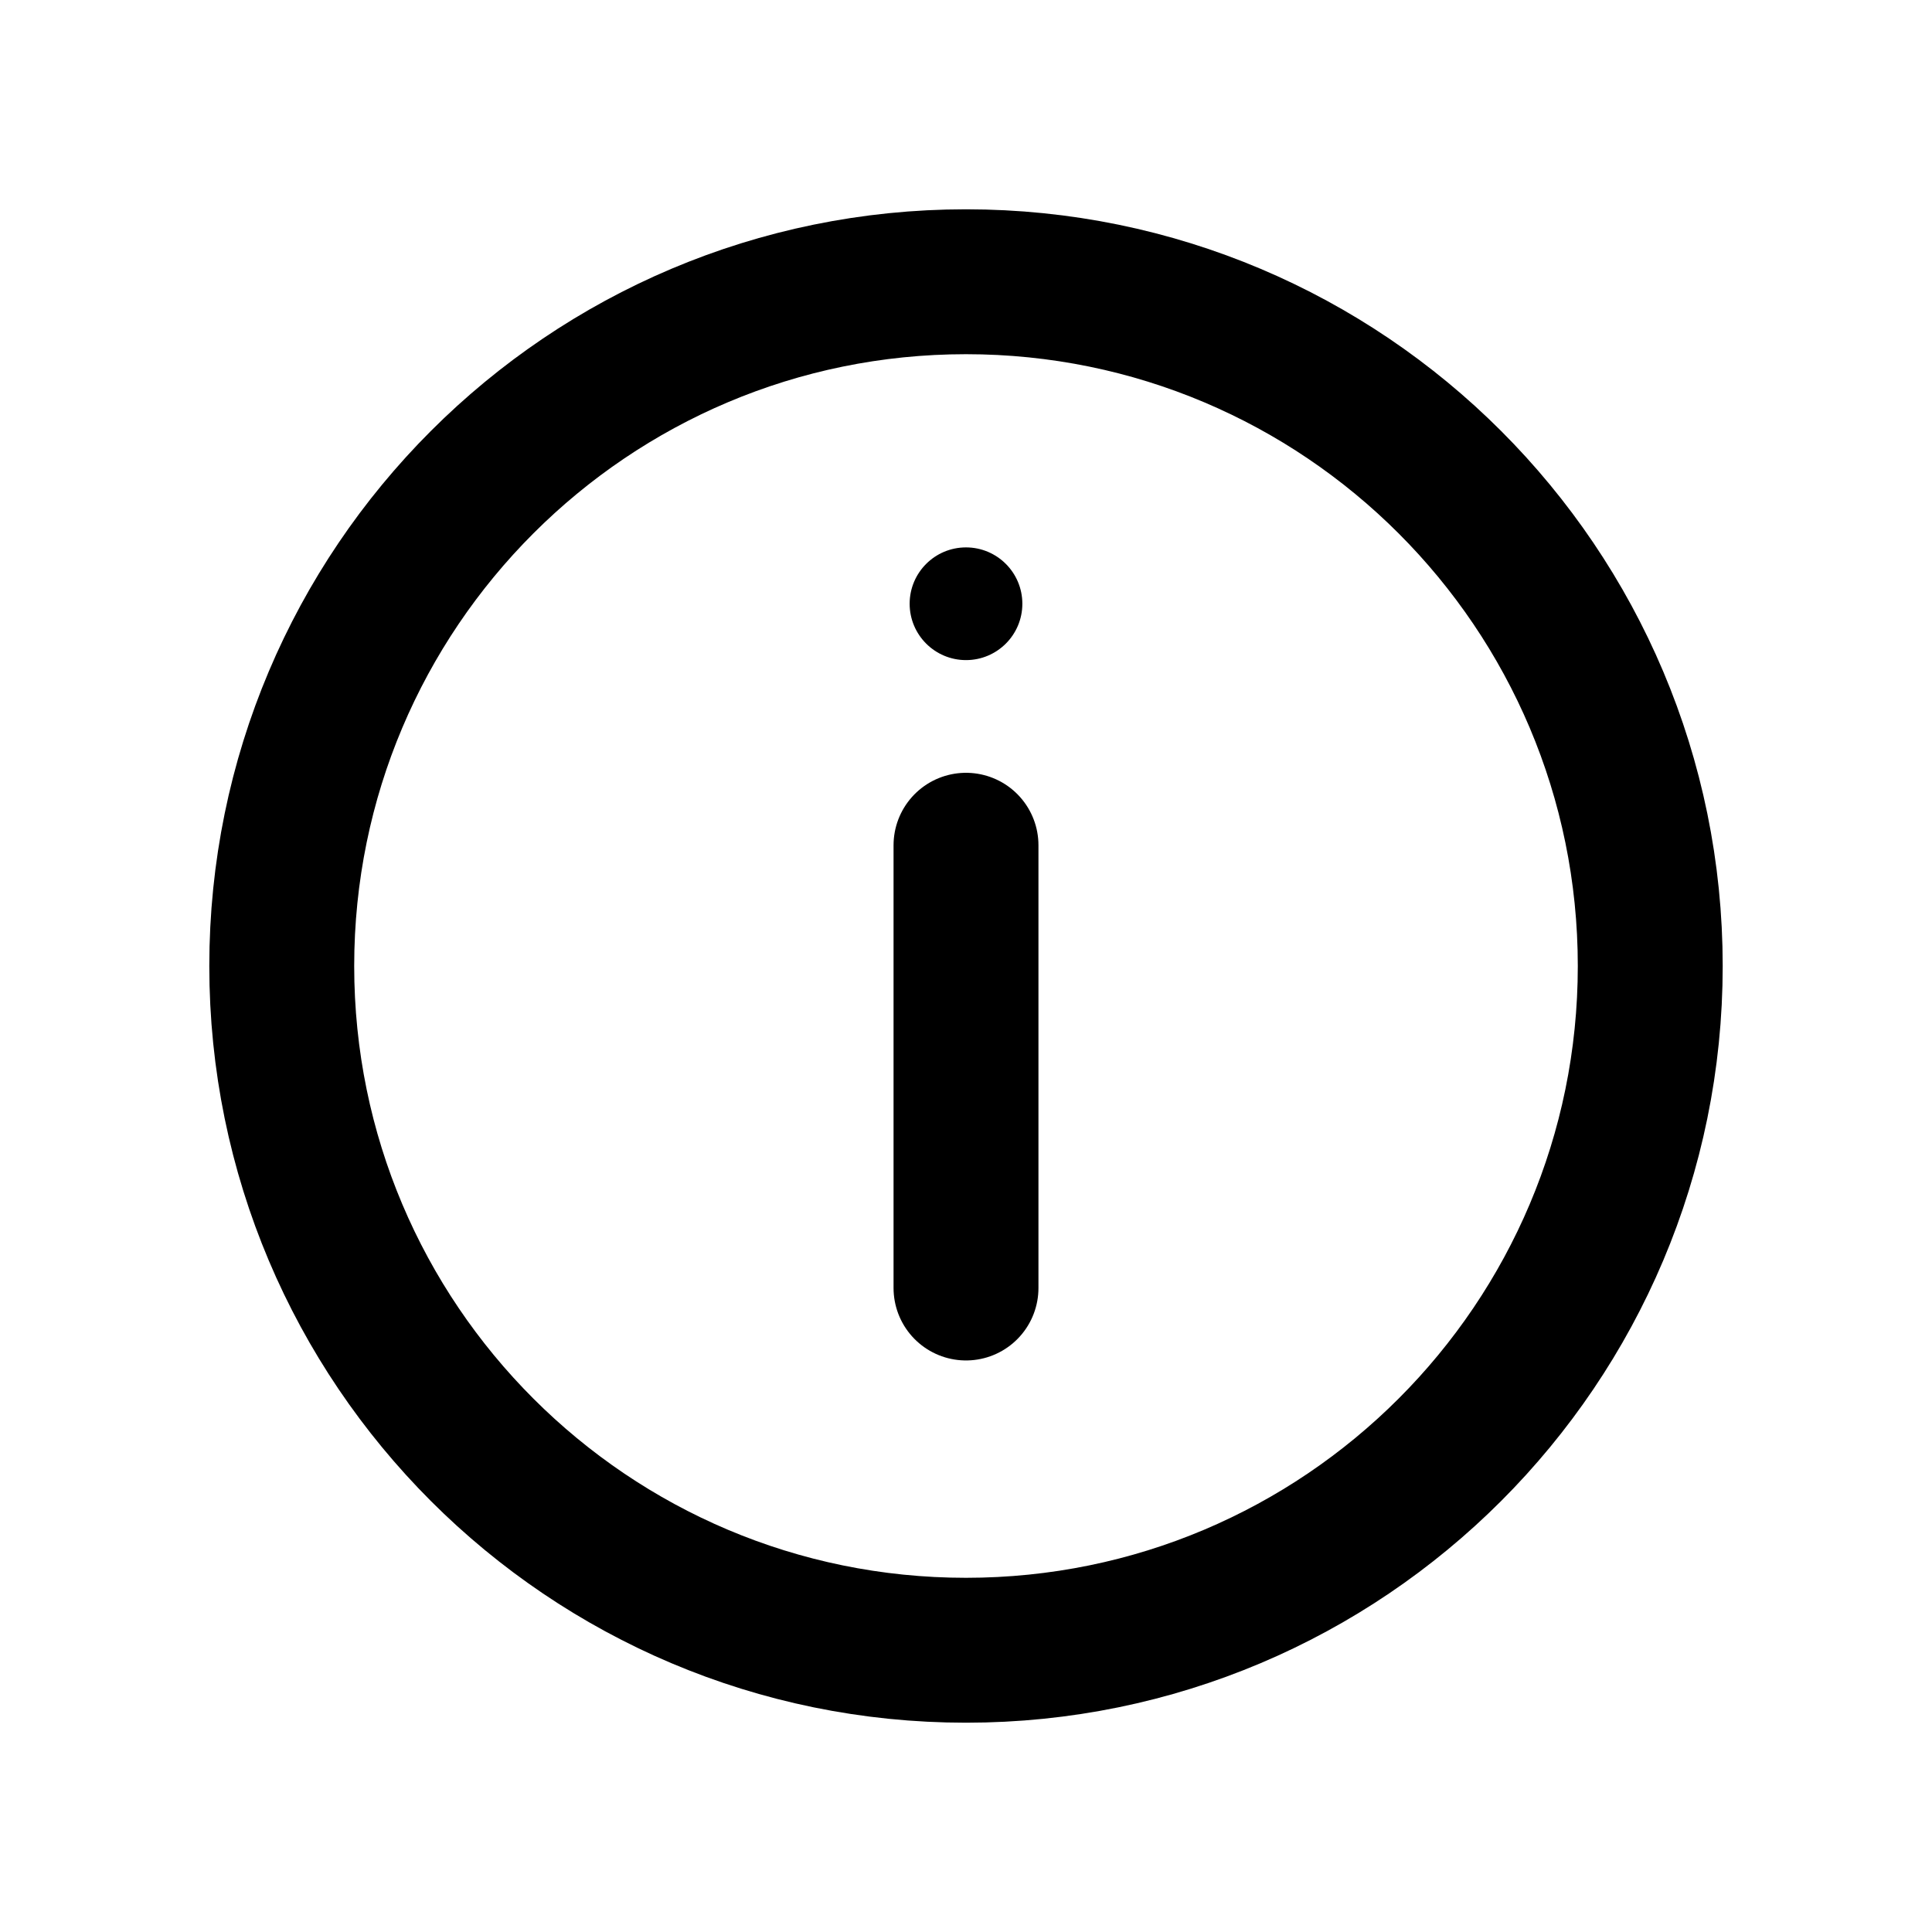
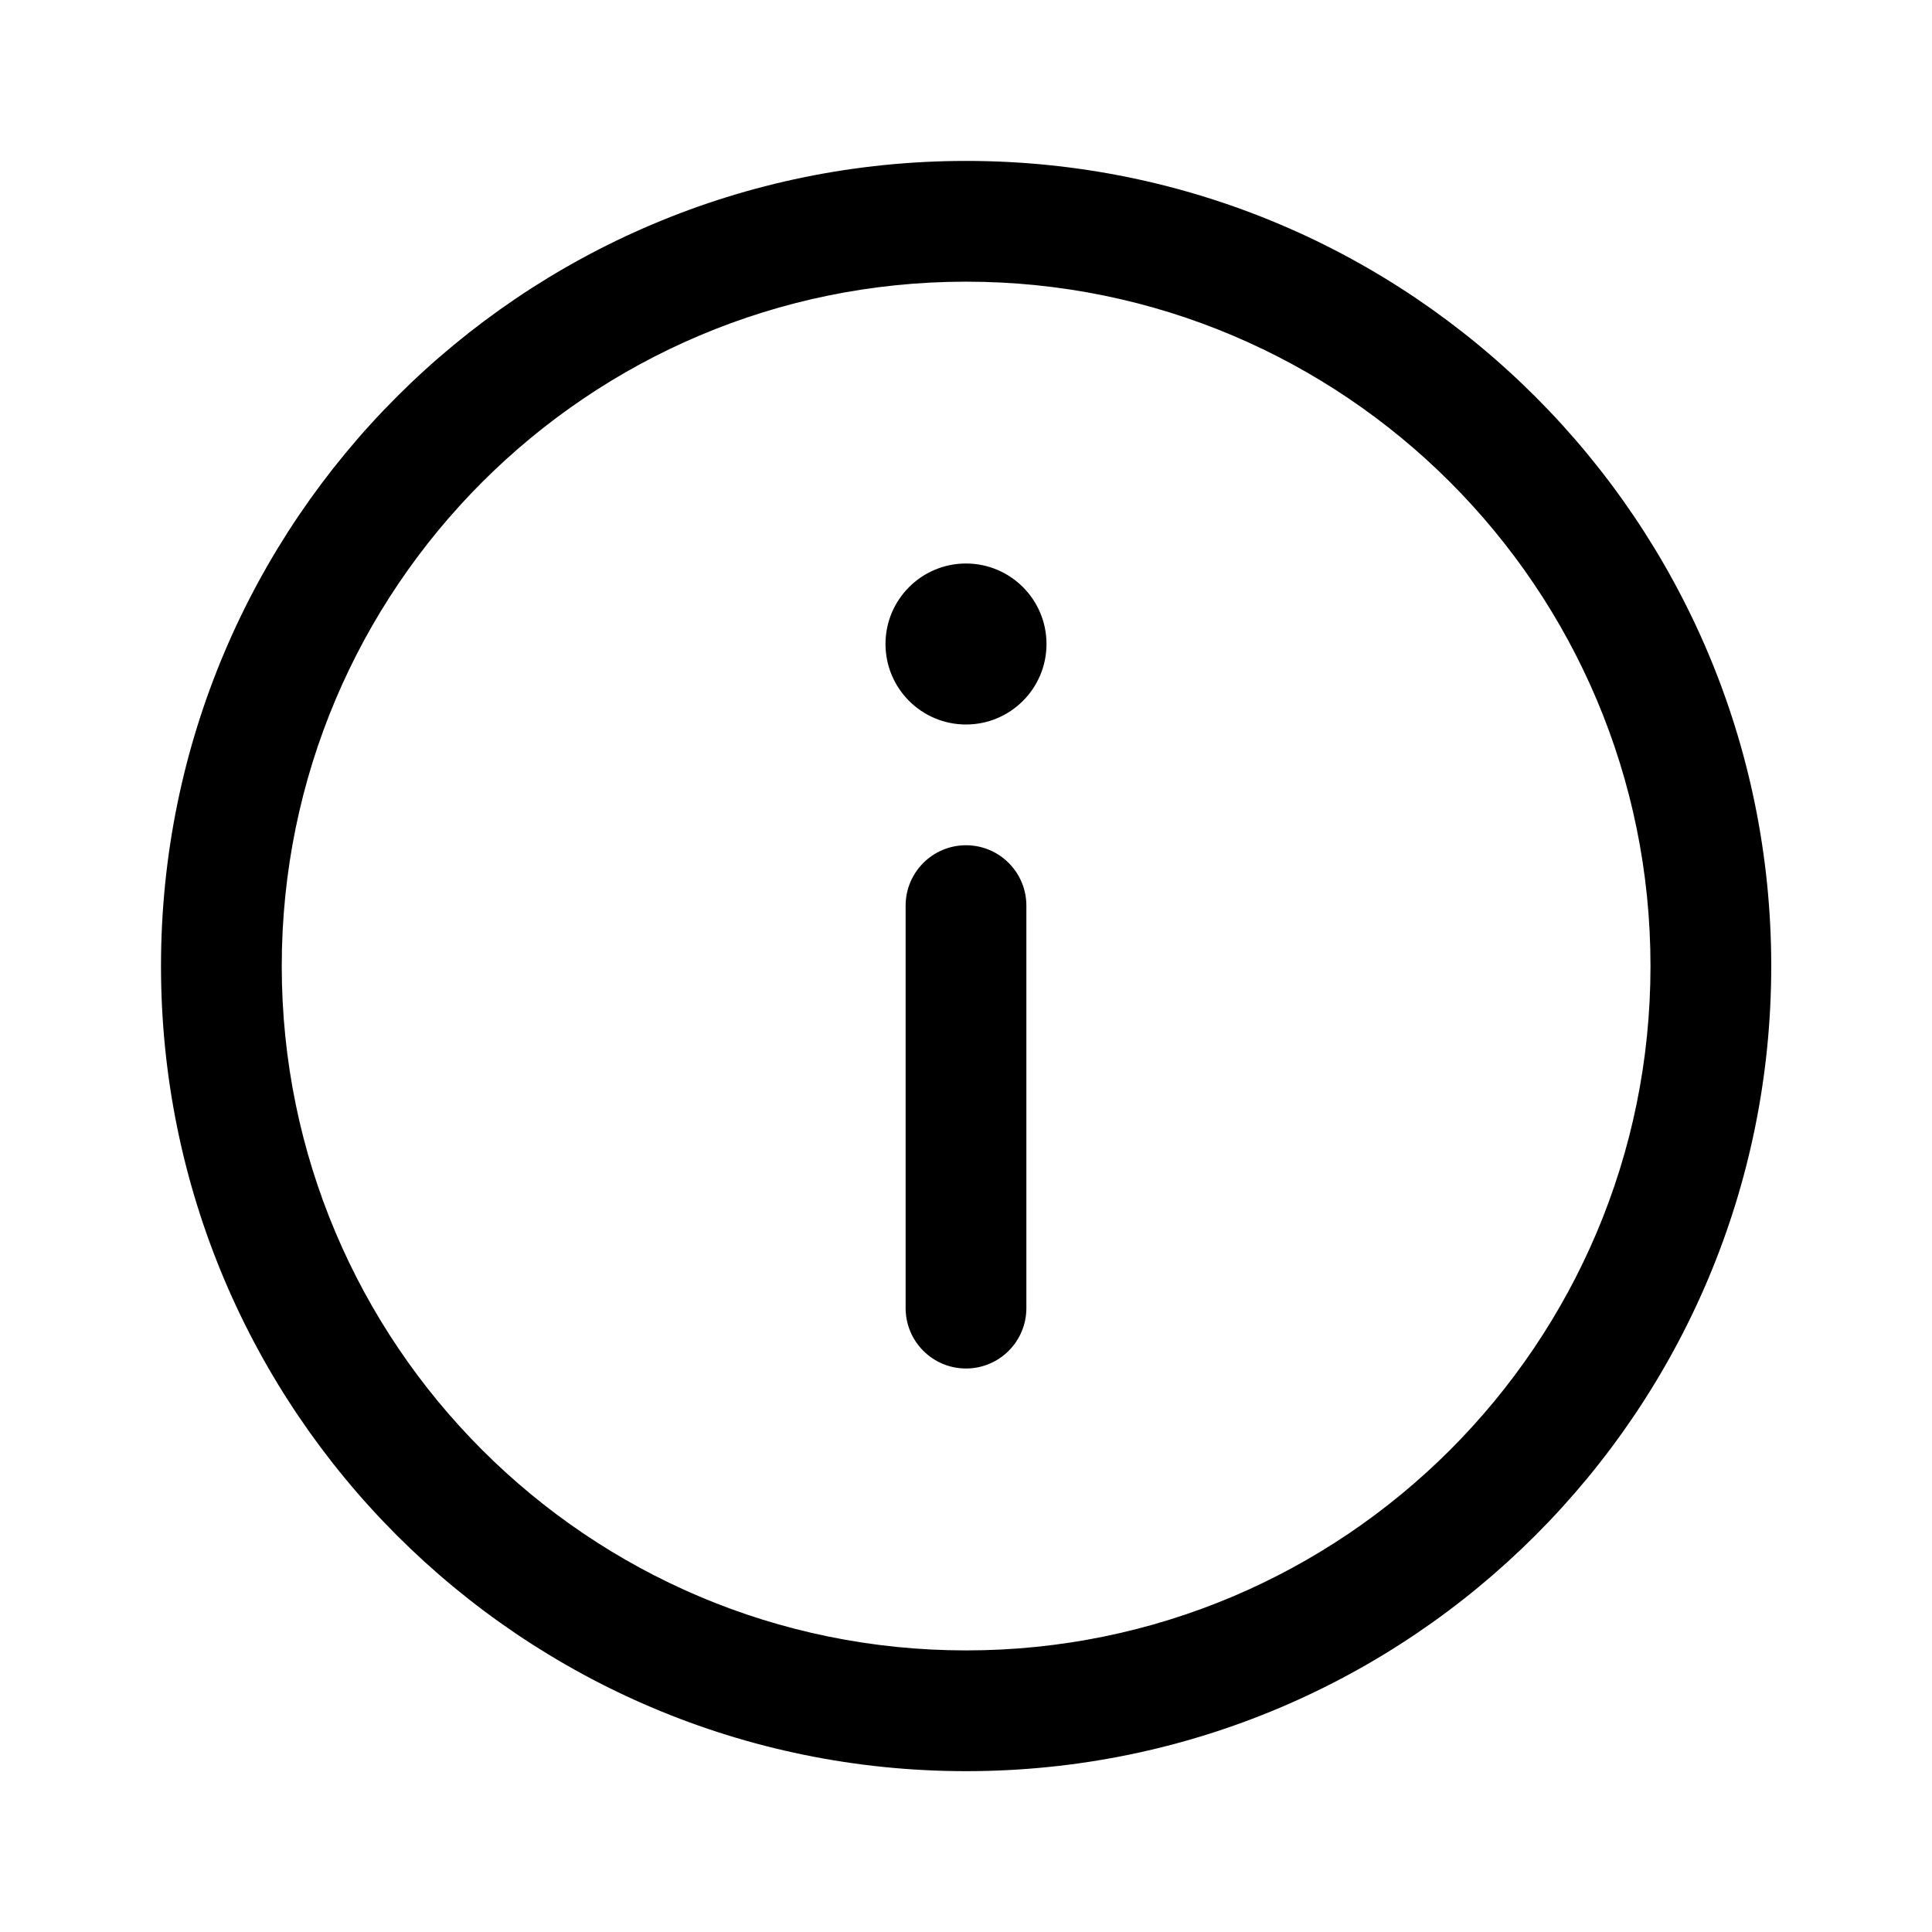
- <svg xmlns="http://www.w3.org/2000/svg" viewBox="0 0 24 24" fill="none" stroke="#000" stroke-width="1.8" stroke-linecap="round">
-   <circle cx="12" cy="12" r="8.5" />
-   <path d="M12 10.5V16" />
-   <circle cx="12" cy="7.5" r=".7" fill="#000" stroke="none" />
+ <svg xmlns="http://www.w3.org/2000/svg" width="24" height="24" viewBox="0 0 24 24" fill="none">
+   <path d="M12.002 1.999C17.525 1.999 22.003 6.477 22.003 12.001C22.003 17.524 17.525 22.002 12.002 22.002C6.478 22.002 2 17.524 2 12.001C2 6.477 6.478 1.999 12.002 1.999ZM12.002 3.499C7.306 3.499 3.5 7.305 3.5 12.001C3.5 16.696 7.306 20.502 12.002 20.502C16.697 20.502 20.503 16.696 20.503 12.001C20.503 7.305 16.697 3.499 12.002 3.499ZM12 10.5C12.414 10.5 12.75 10.836 12.75 11.25V16.25C12.75 16.664 12.414 17 12 17C11.586 17 11.25 16.664 11.25 16.25V11.25C11.25 10.836 11.586 10.5 12 10.5ZM12 9C12.552 9 13 8.552 13 8C13 7.448 12.552 7 12 7C11.448 7 11 7.448 11 8C11 8.552 11.448 9 12 9Z" fill="#000" />
</svg>
